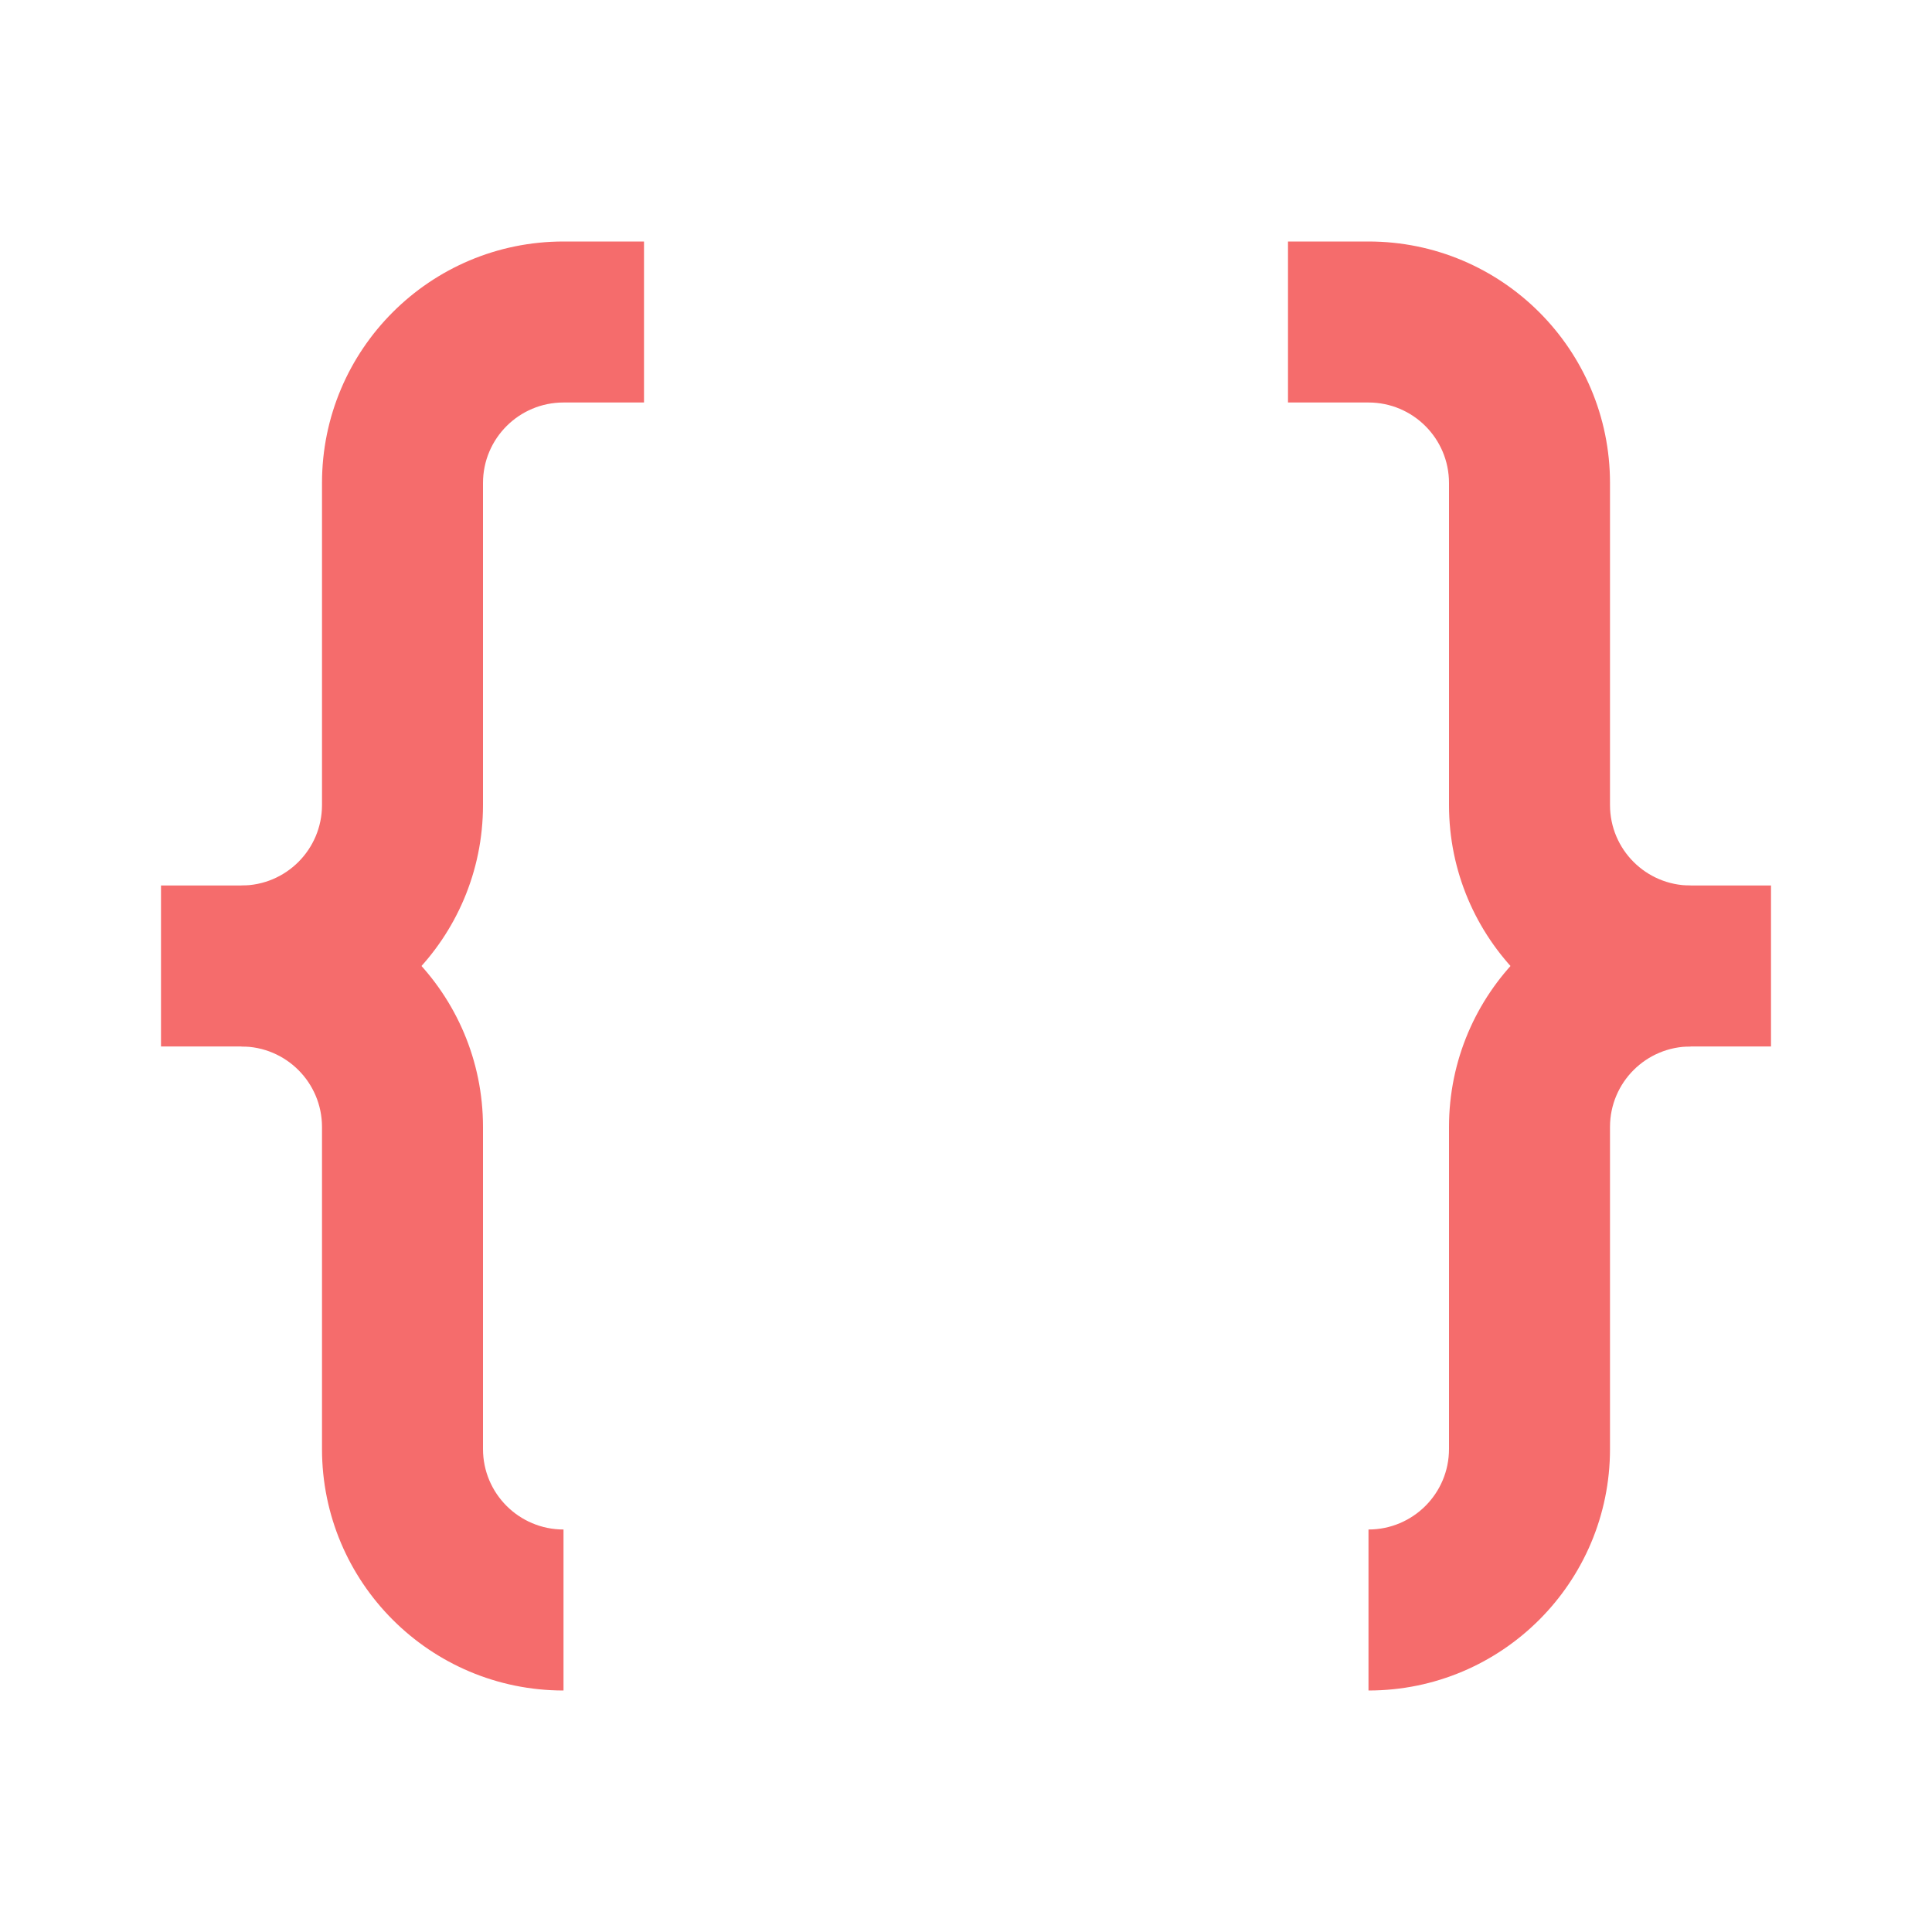
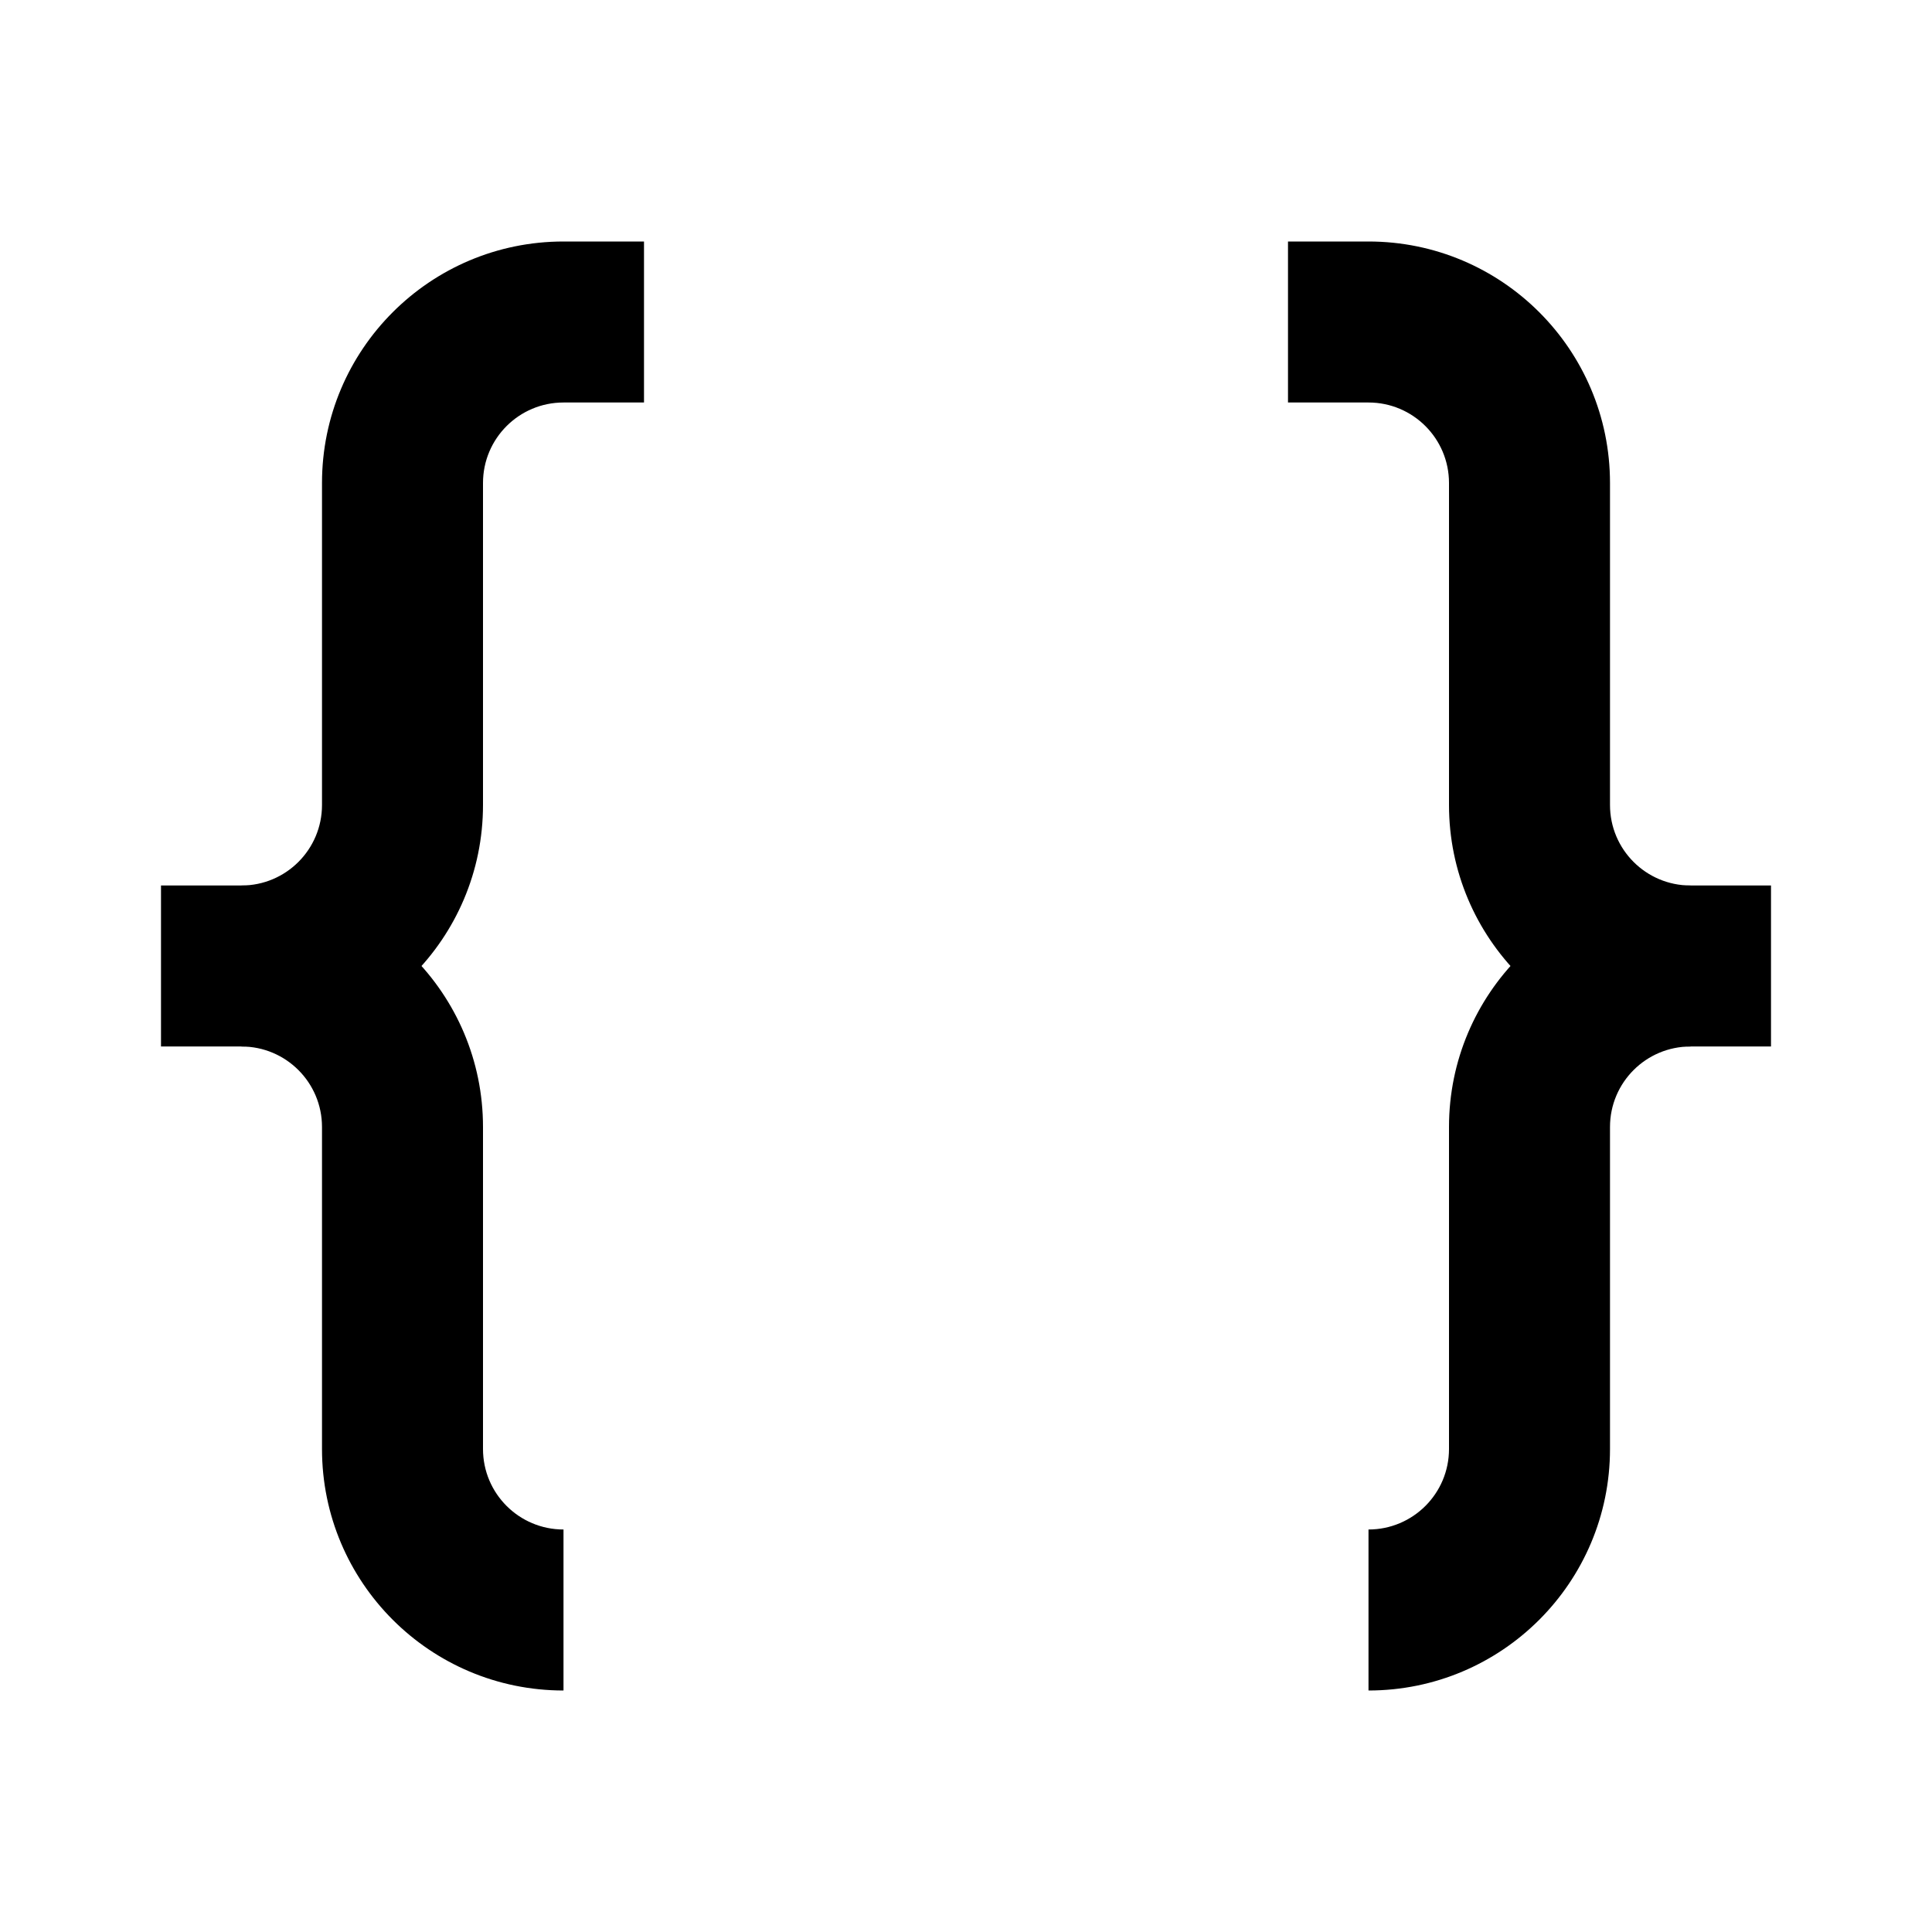
<svg xmlns="http://www.w3.org/2000/svg" t="1646380569893" class="icon" viewBox="0 0 1024 1024" version="1.1" p-id="12266" width="128" height="128">
-   <path d="M170.667 256a128 128 0 0 1 128-128h42.667v85.333H298.667a42.667 42.667 0 0 0-42.667 42.667v170.667a128 128 0 0 1-128 128v-85.333a42.667 42.667 0 0 0 42.667-42.667V256z" p-id="12267" fill="#F56C6C" />
-   <path d="M256 597.333a128 128 0 0 0-128-128H85.333v85.333h42.667a42.667 42.667 0 0 1 42.667 42.667v170.667a128 128 0 0 0 128 128v-85.333a42.667 42.667 0 0 1-42.667-42.667v-170.667zM853.333 256a128 128 0 0 0-128-128h-42.667v85.333h42.667a42.667 42.667 0 0 1 42.667 42.667v170.667a128 128 0 0 0 128 128v-85.333a42.667 42.667 0 0 1-42.667-42.667V256z" p-id="12268" fill="#F56C6C" />
-   <path d="M768 597.333a128 128 0 0 1 128-128h42.667v85.333h-42.667a42.667 42.667 0 0 0-42.667 42.667v170.667a128 128 0 0 1-128 128v-85.333a42.667 42.667 0 0 0 42.667-42.667v-170.667z" p-id="12269" fill="#F56C6C" />
+   <path d="M170.667 256a128 128 0 0 1 128-128h42.667v85.333H298.667a42.667 42.667 0 0 0-42.667 42.667v170.667a128 128 0 0 1-128 128v-85.333a42.667 42.667 0 0 0 42.667-42.667V256z" p-id="12267" />
+   <path d="M256 597.333a128 128 0 0 0-128-128H85.333v85.333h42.667a42.667 42.667 0 0 1 42.667 42.667v170.667a128 128 0 0 0 128 128v-85.333a42.667 42.667 0 0 1-42.667-42.667v-170.667zM853.333 256a128 128 0 0 0-128-128h-42.667v85.333h42.667a42.667 42.667 0 0 1 42.667 42.667v170.667a128 128 0 0 0 128 128v-85.333a42.667 42.667 0 0 1-42.667-42.667V256z" p-id="12268" />
+   <path d="M768 597.333a128 128 0 0 1 128-128h42.667v85.333h-42.667a42.667 42.667 0 0 0-42.667 42.667v170.667a128 128 0 0 1-128 128v-85.333a42.667 42.667 0 0 0 42.667-42.667v-170.667z" p-id="12269" />
</svg>
